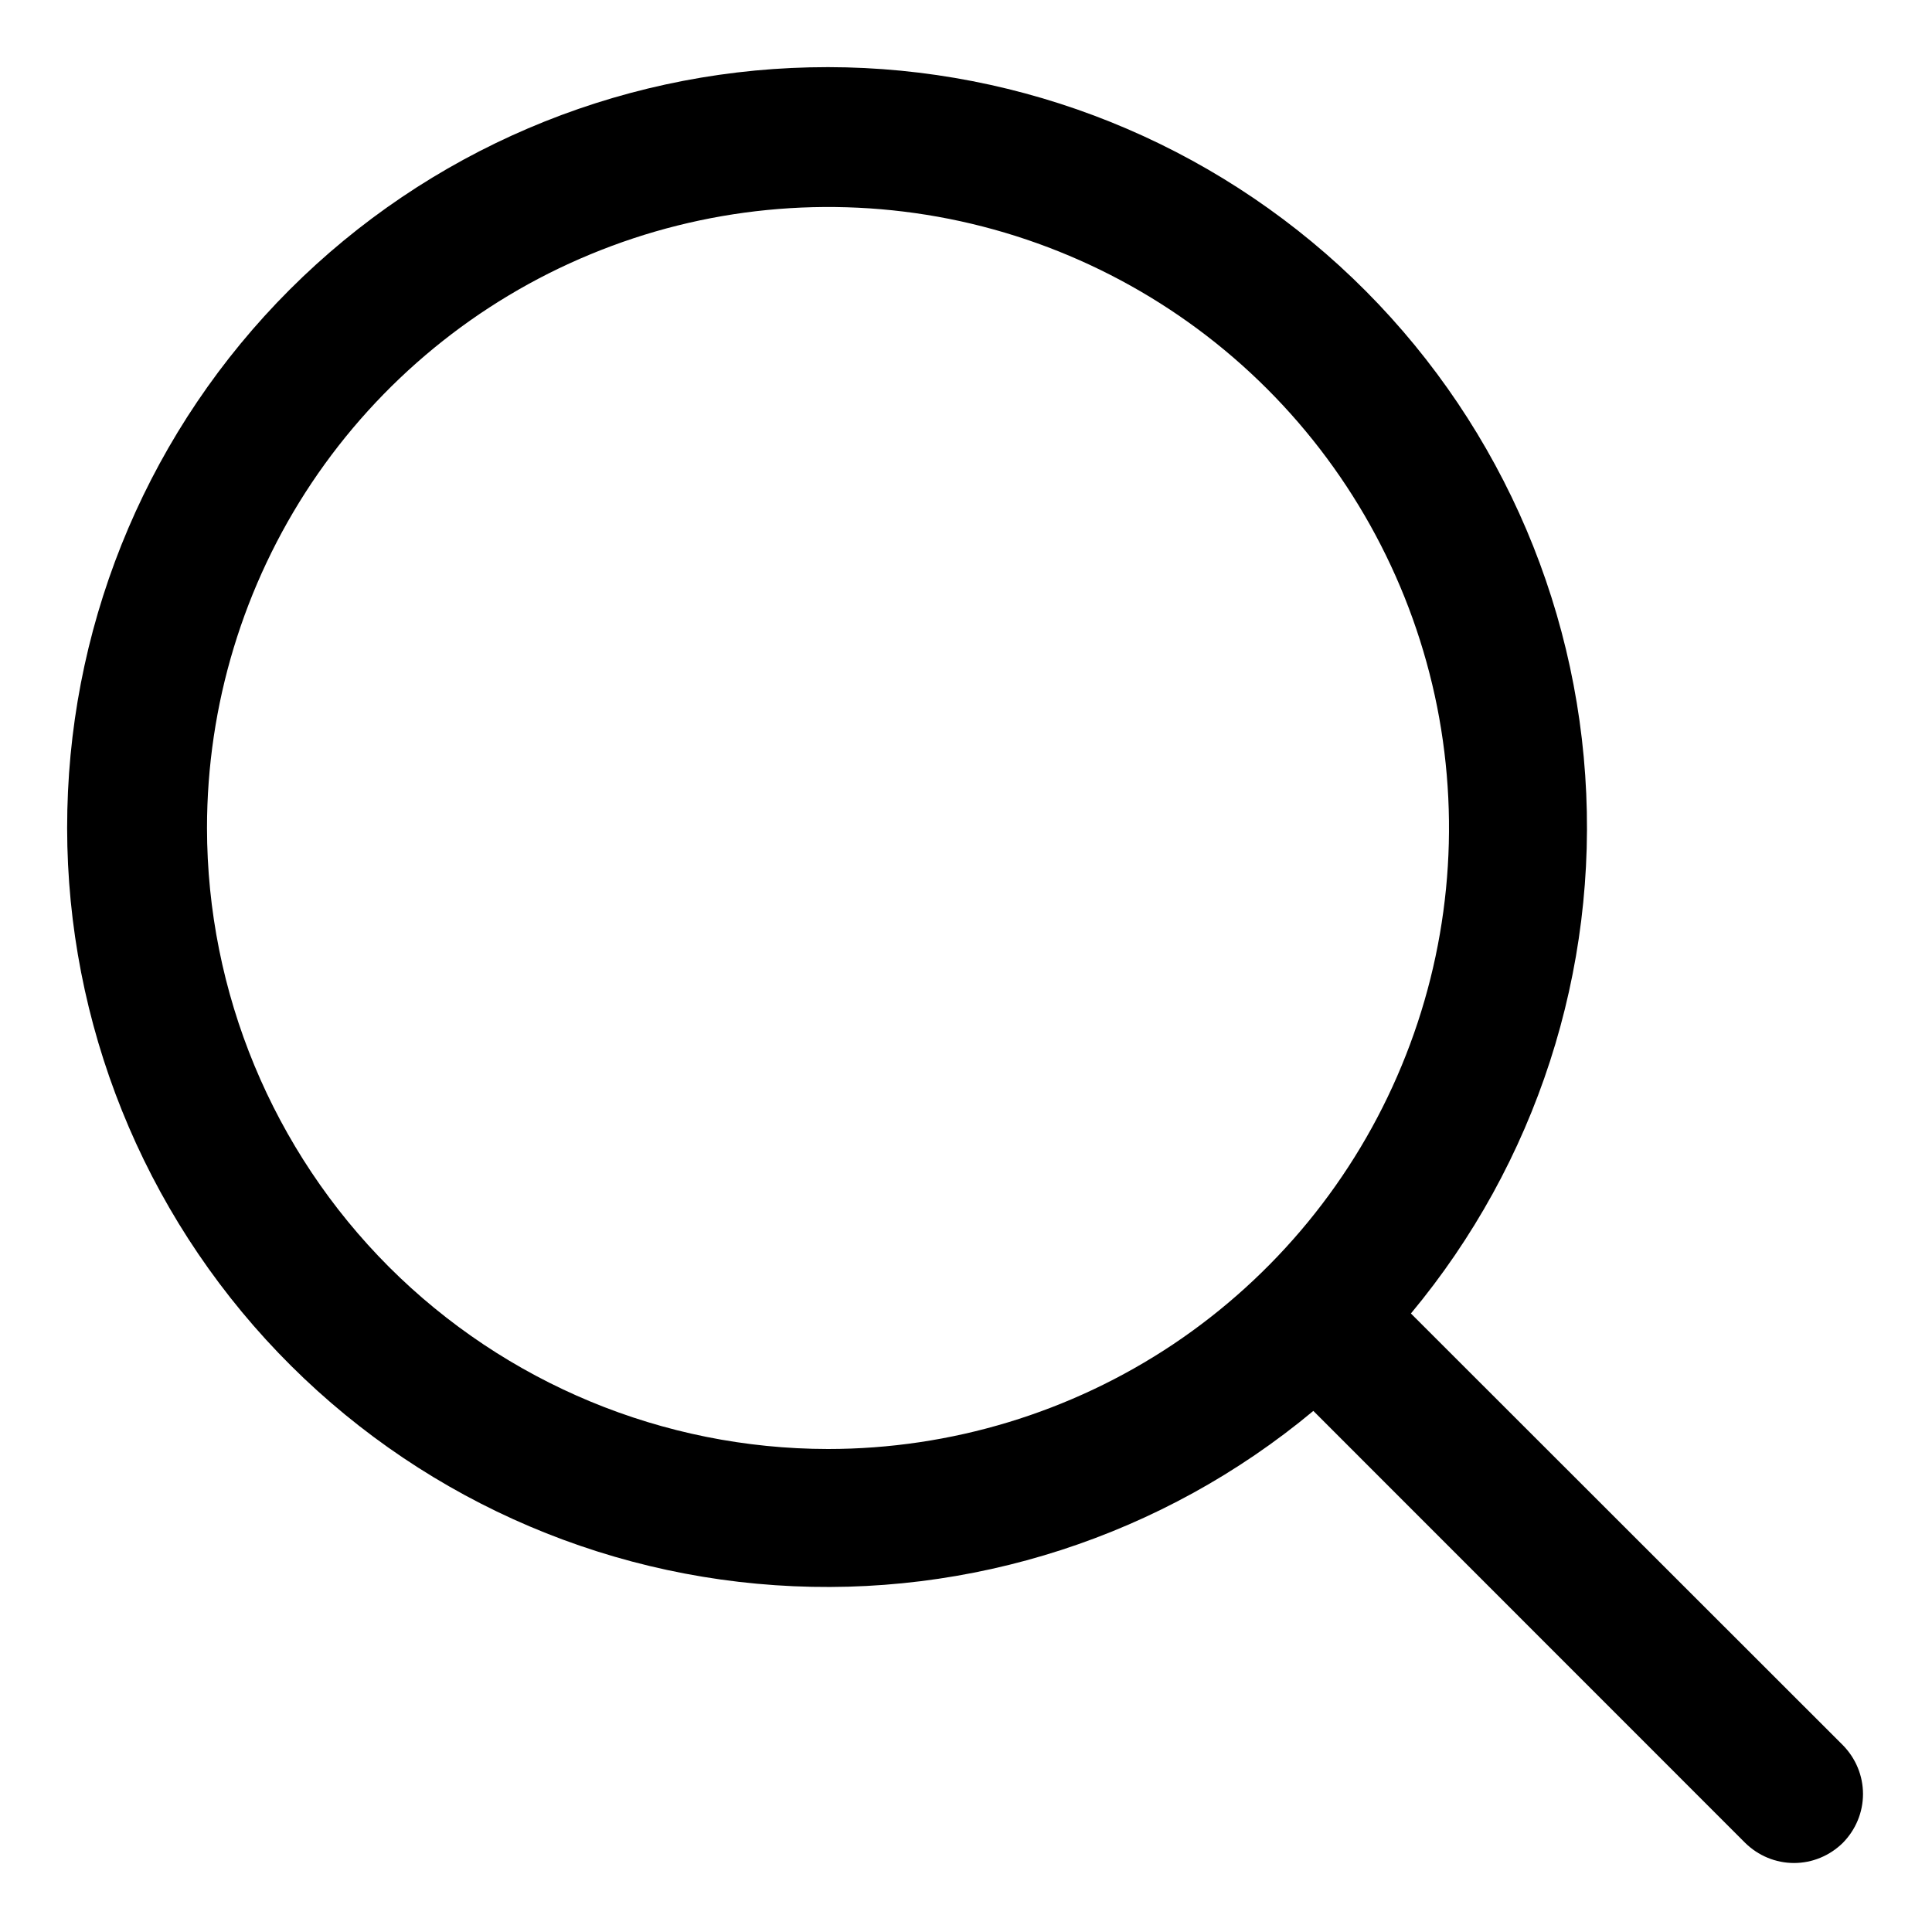
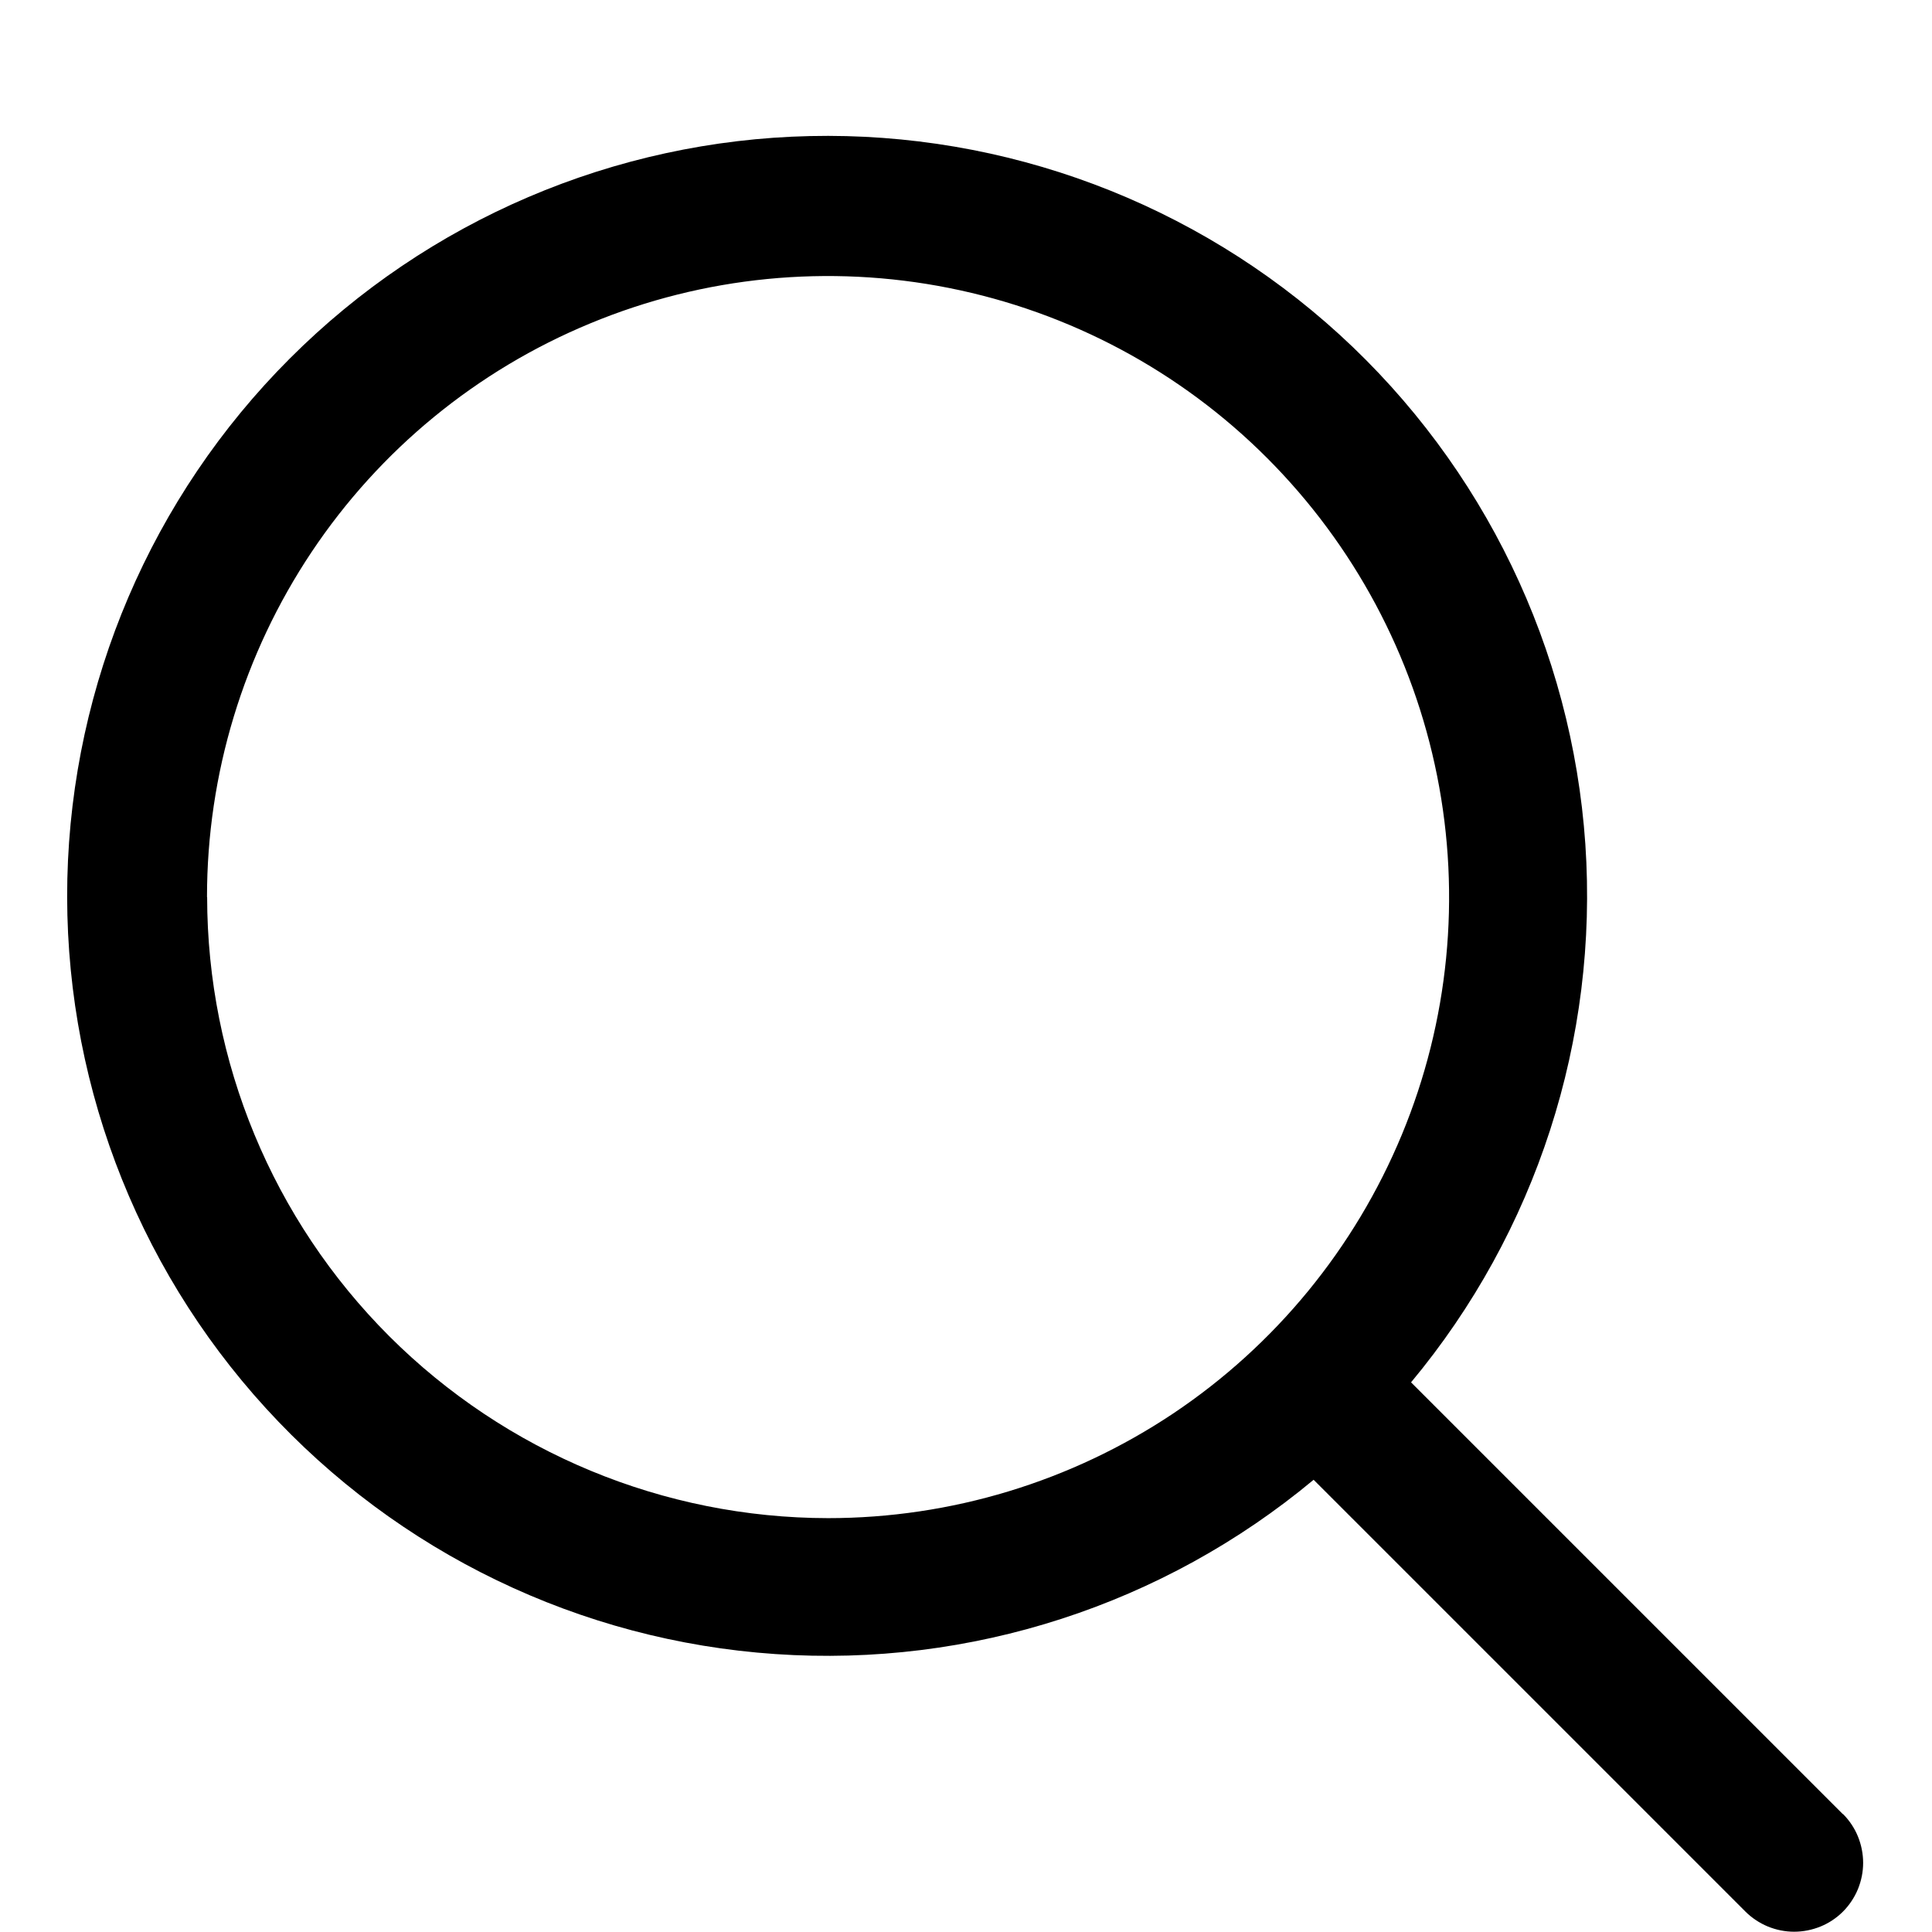
- <svg xmlns="http://www.w3.org/2000/svg" width="1em" height="1em" viewBox="0 0 14 14" fill="none">
-   <path d="M13.354 12.646L10.224 9.518C11.131 8.429 11.584 7.032 11.487 5.618C11.391 4.204 10.753 2.882 9.706 1.926C8.659 0.971 7.285 0.455 5.868 0.488C4.451 0.52 3.101 1.097 2.099 2.099C1.097 3.101 0.52 4.451 0.488 5.868C0.455 7.285 0.971 8.66 1.926 9.706C2.882 10.753 4.204 11.391 5.618 11.487C7.032 11.584 8.429 11.131 9.517 10.224L12.646 13.354C12.693 13.4 12.748 13.437 12.809 13.462C12.869 13.487 12.934 13.5 13 13.5C13.066 13.5 13.131 13.487 13.191 13.462C13.252 13.437 13.307 13.4 13.354 13.354C13.4 13.307 13.437 13.252 13.462 13.191C13.487 13.131 13.5 13.066 13.5 13C13.5 12.934 13.487 12.869 13.462 12.809C13.437 12.748 13.4 12.693 13.354 12.646ZM1.5 6C1.5 5.11 1.764 4.24 2.258 3.5C2.753 2.76 3.456 2.183 4.278 1.843C5.1 1.502 6.005 1.413 6.878 1.586C7.751 1.76 8.553 2.189 9.182 2.818C9.811 3.447 10.24 4.249 10.414 5.122C10.587 5.995 10.498 6.9 10.157 7.722C9.817 8.544 9.24 9.247 8.5 9.742C7.76 10.236 6.89 10.5 6 10.5C4.807 10.499 3.663 10.024 2.819 9.181C1.976 8.337 1.501 7.193 1.5 6Z" fill="currentColor" />
+ <svg xmlns="http://www.w3.org/2000/svg" height="1em" viewBox="0 0 14 14" width="1em">
+   <path d="m13.354 13.146-3.129-3.129c.907-1.089 1.359-2.486 1.263-3.9-.097-1.414-.735-2.736-1.781-3.692-1.047-.956-2.421-1.471-3.838-1.439-1.417.032-2.767.609-3.769 1.612-1.002 1.002-1.579 2.352-1.612 3.769-.032 1.417.483 2.792 1.439 3.838.956 1.047 2.278 1.685 3.692 1.781 1.414.097 2.811-.356 3.9-1.263l3.129 3.129c.046.046.102.083.162.108.061.025.126.038.191.038s.131-.013.192-.038c.061-.025.116-.062.162-.108.046-.046.083-.102.108-.162.025-.061.038-.126.038-.191s-.013-.131-.038-.192c-.025-.061-.062-.116-.108-.162zm-11.854-6.646c0-.89.264-1.76.758-2.5.494-.74 1.197-1.317 2.02-1.657.822-.341 1.727-.43 2.6-.256.873.174 1.675.602 2.304 1.232s1.058 1.431 1.232 2.304c.174.873.085 1.778-.256 2.6-.341.822-.917 1.525-1.657 2.02-.74.494-1.61.758-2.5.758-1.193-.001-2.337-.476-3.181-1.319-.844-.844-1.318-1.987-1.319-3.181z" fill="currentColor" />
</svg>
